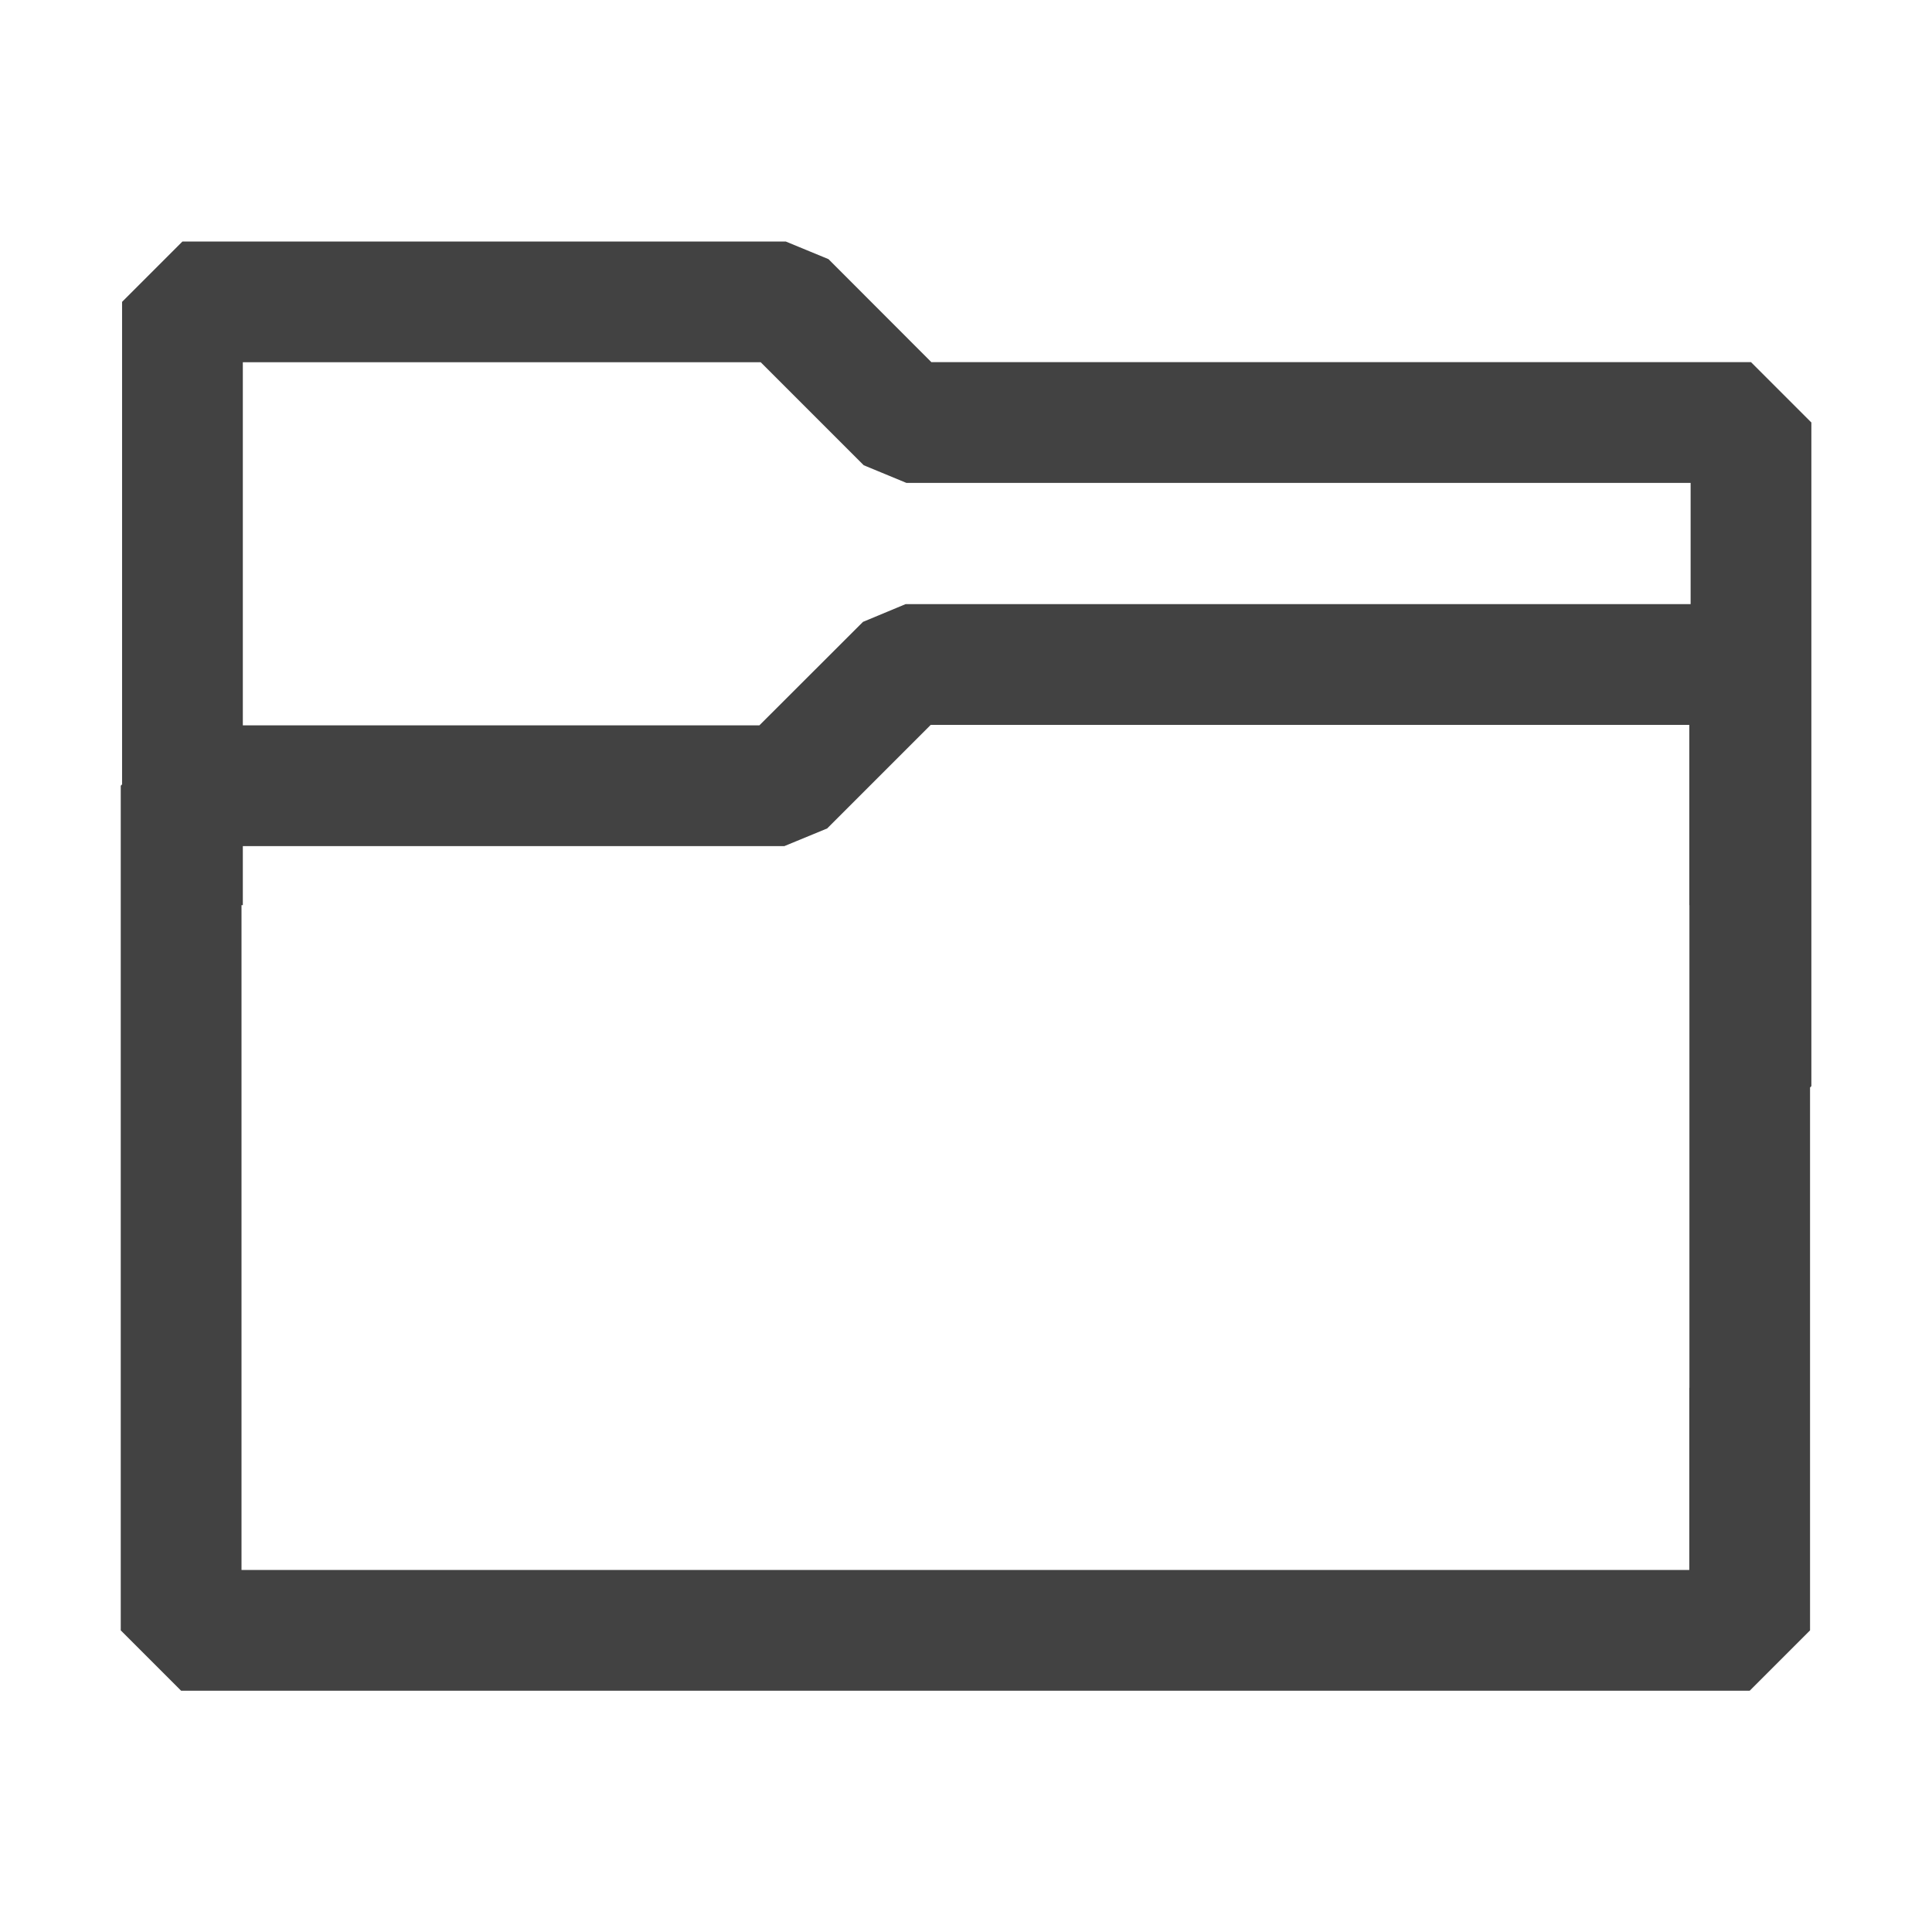
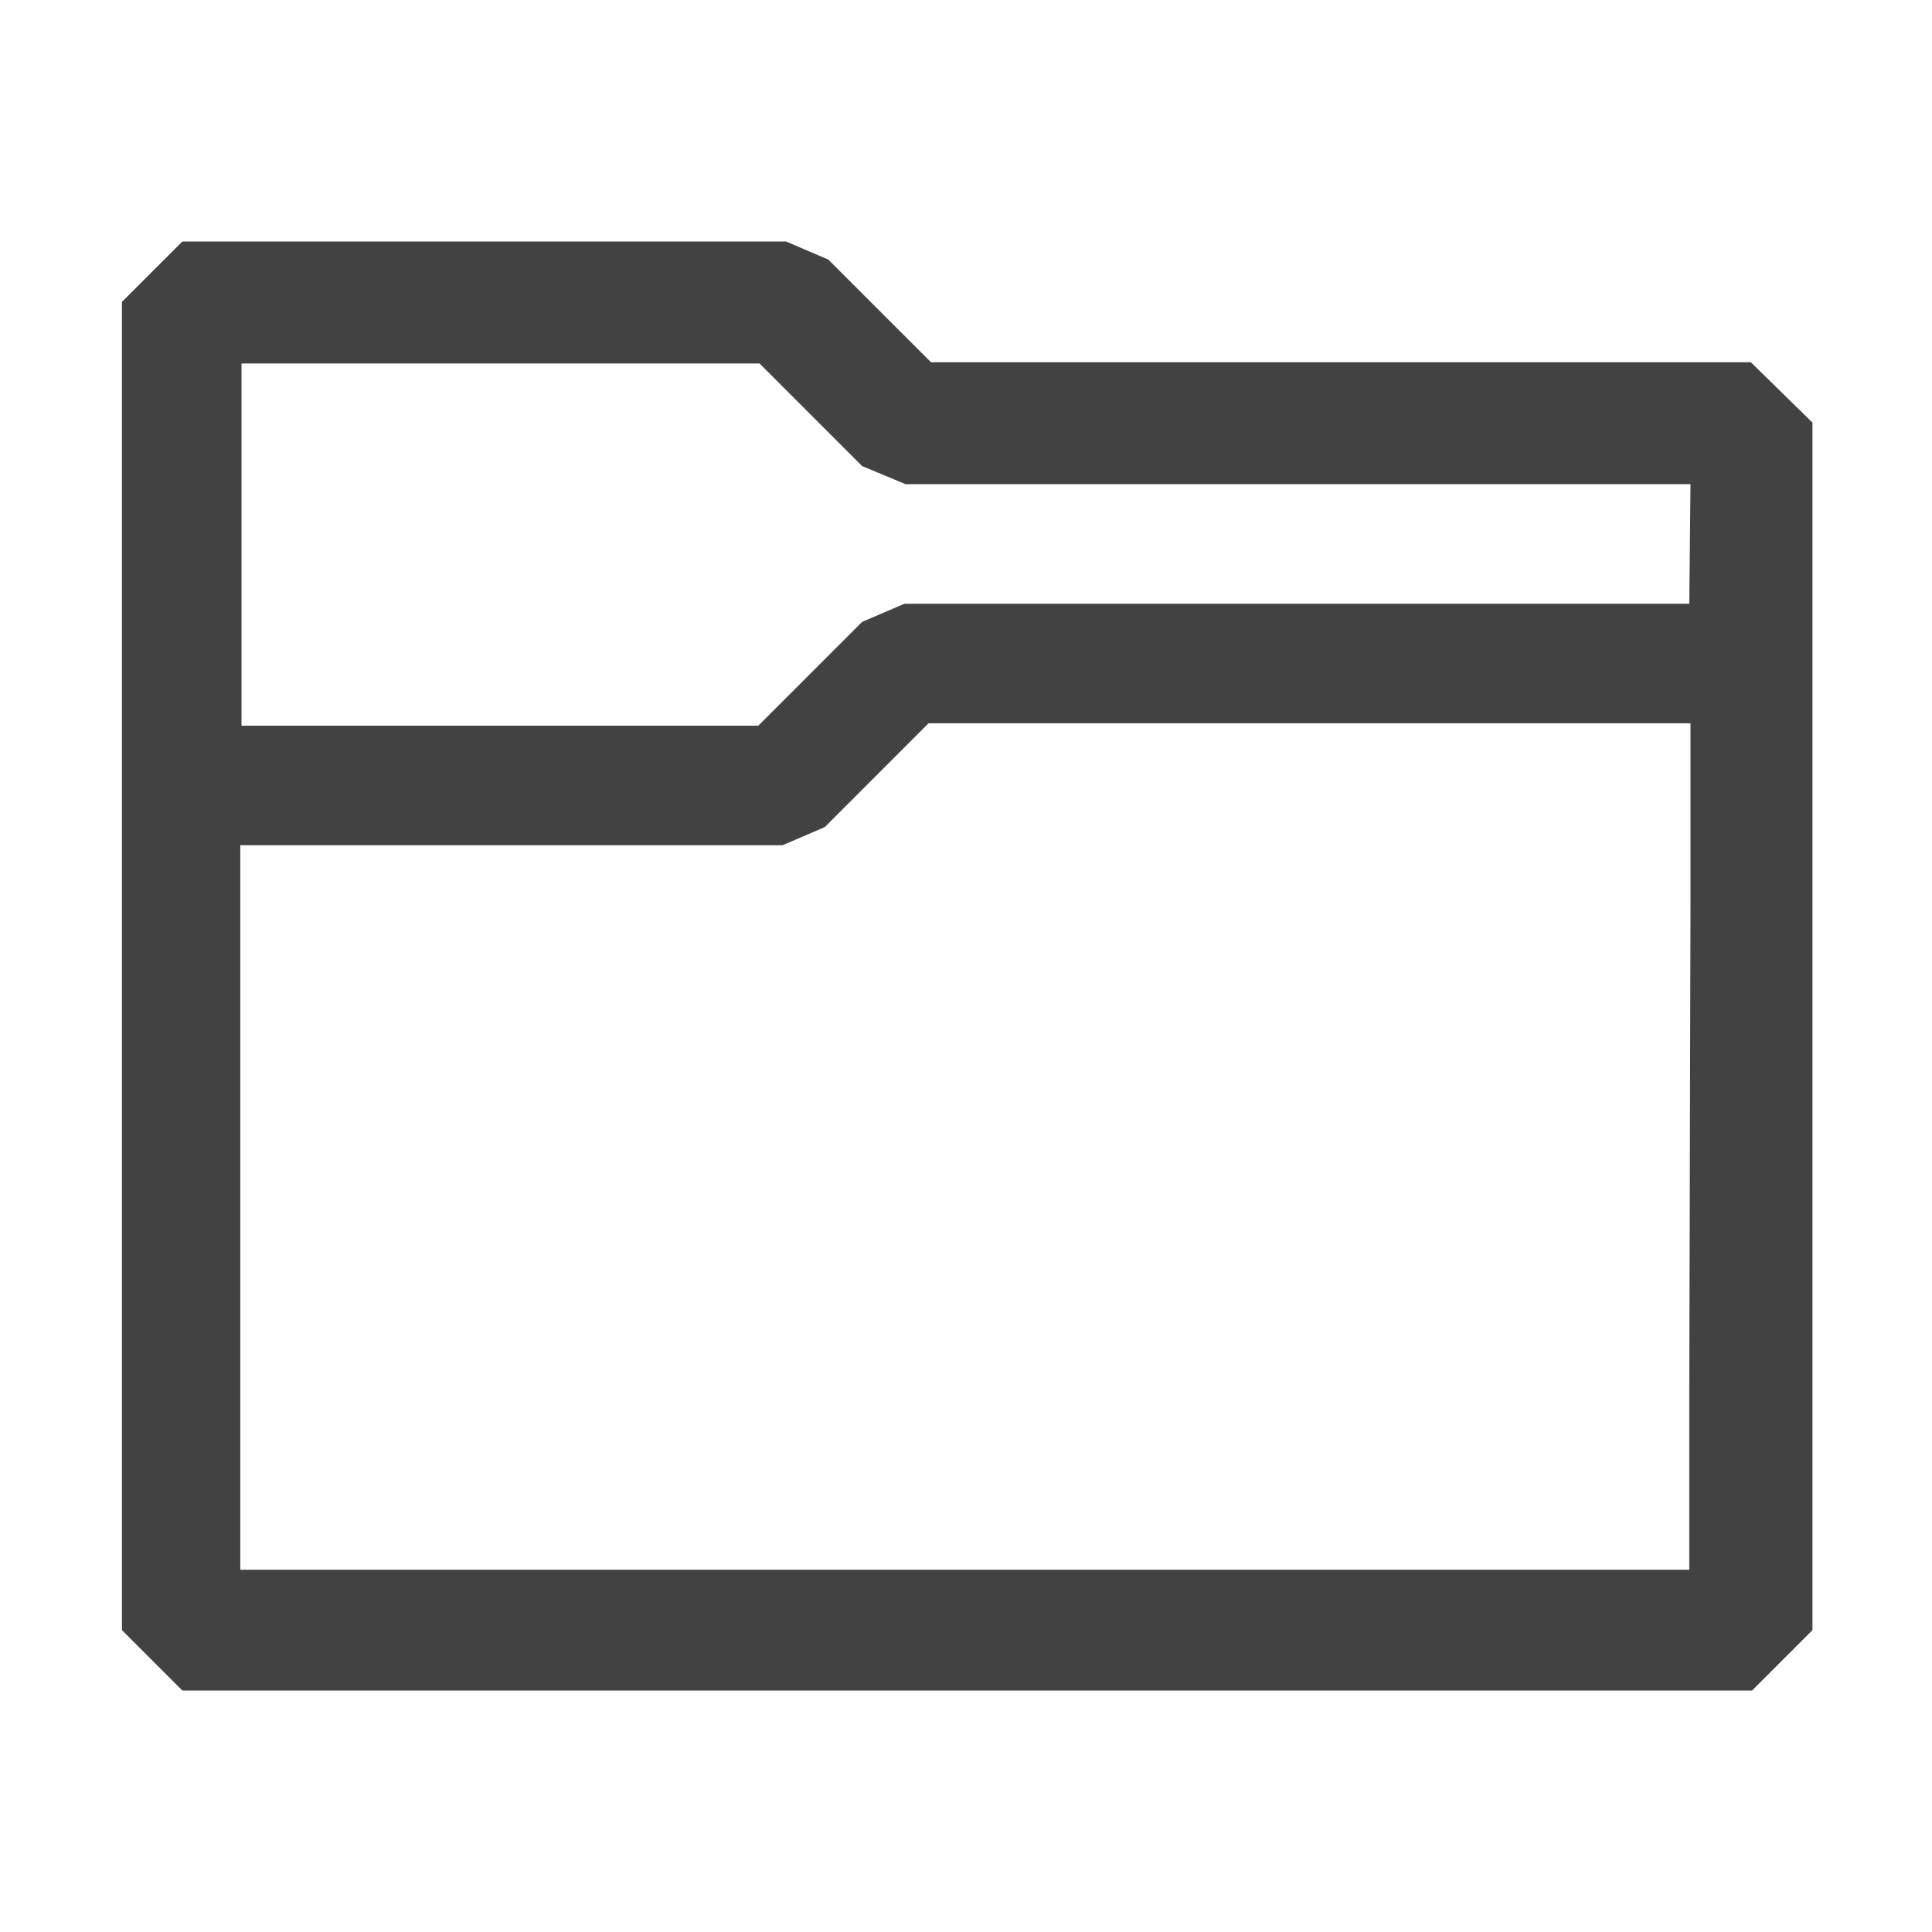
<svg xmlns="http://www.w3.org/2000/svg" width="16" height="16" viewBox="0 0 16 16" fill="none">
-   <path fill-rule="evenodd" clip-rule="evenodd" d="M1.011 2.5L1.511 2H6.507L6.861 2.146L7.713 2.999H14.501L15.001 3.499V8.995L14.99 9.006V13.502L14.49 14.002H1.5L1 13.502V6.507L1.011 6.496V2.5ZM14.001 3.999V5.003H7.5L7.147 5.15L6.289 6.007H2.011V3H6.3L7.153 3.853L7.506 3.999H14.001ZM6.496 7.007H2.011V7.496H2V11.493H2V13.002H13.99V11.493H13.991V7.496H13.99V6.003H7.708L6.85 6.861L6.496 7.007Z" fill="#424242" />
+   <path d="M14.5 3H7.71L6.86 2.15L6.51 2H1.51L1.01 2.5V6.5V13.5L1.51 14H14.51L15.01 13.5V9V3.5L14.5 3ZM13.99 11.49V13H1.99V11.49V7.49V7H6.48L6.83 6.85L7.69 5.99H14V7.49L13.99 11.49ZM13.99 5H7.49L7.14 5.15L6.28 6.01H2V3.01H6.29L7.14 3.86L7.5 4.01H14L13.99 5Z" fill="#424242" />
</svg>
